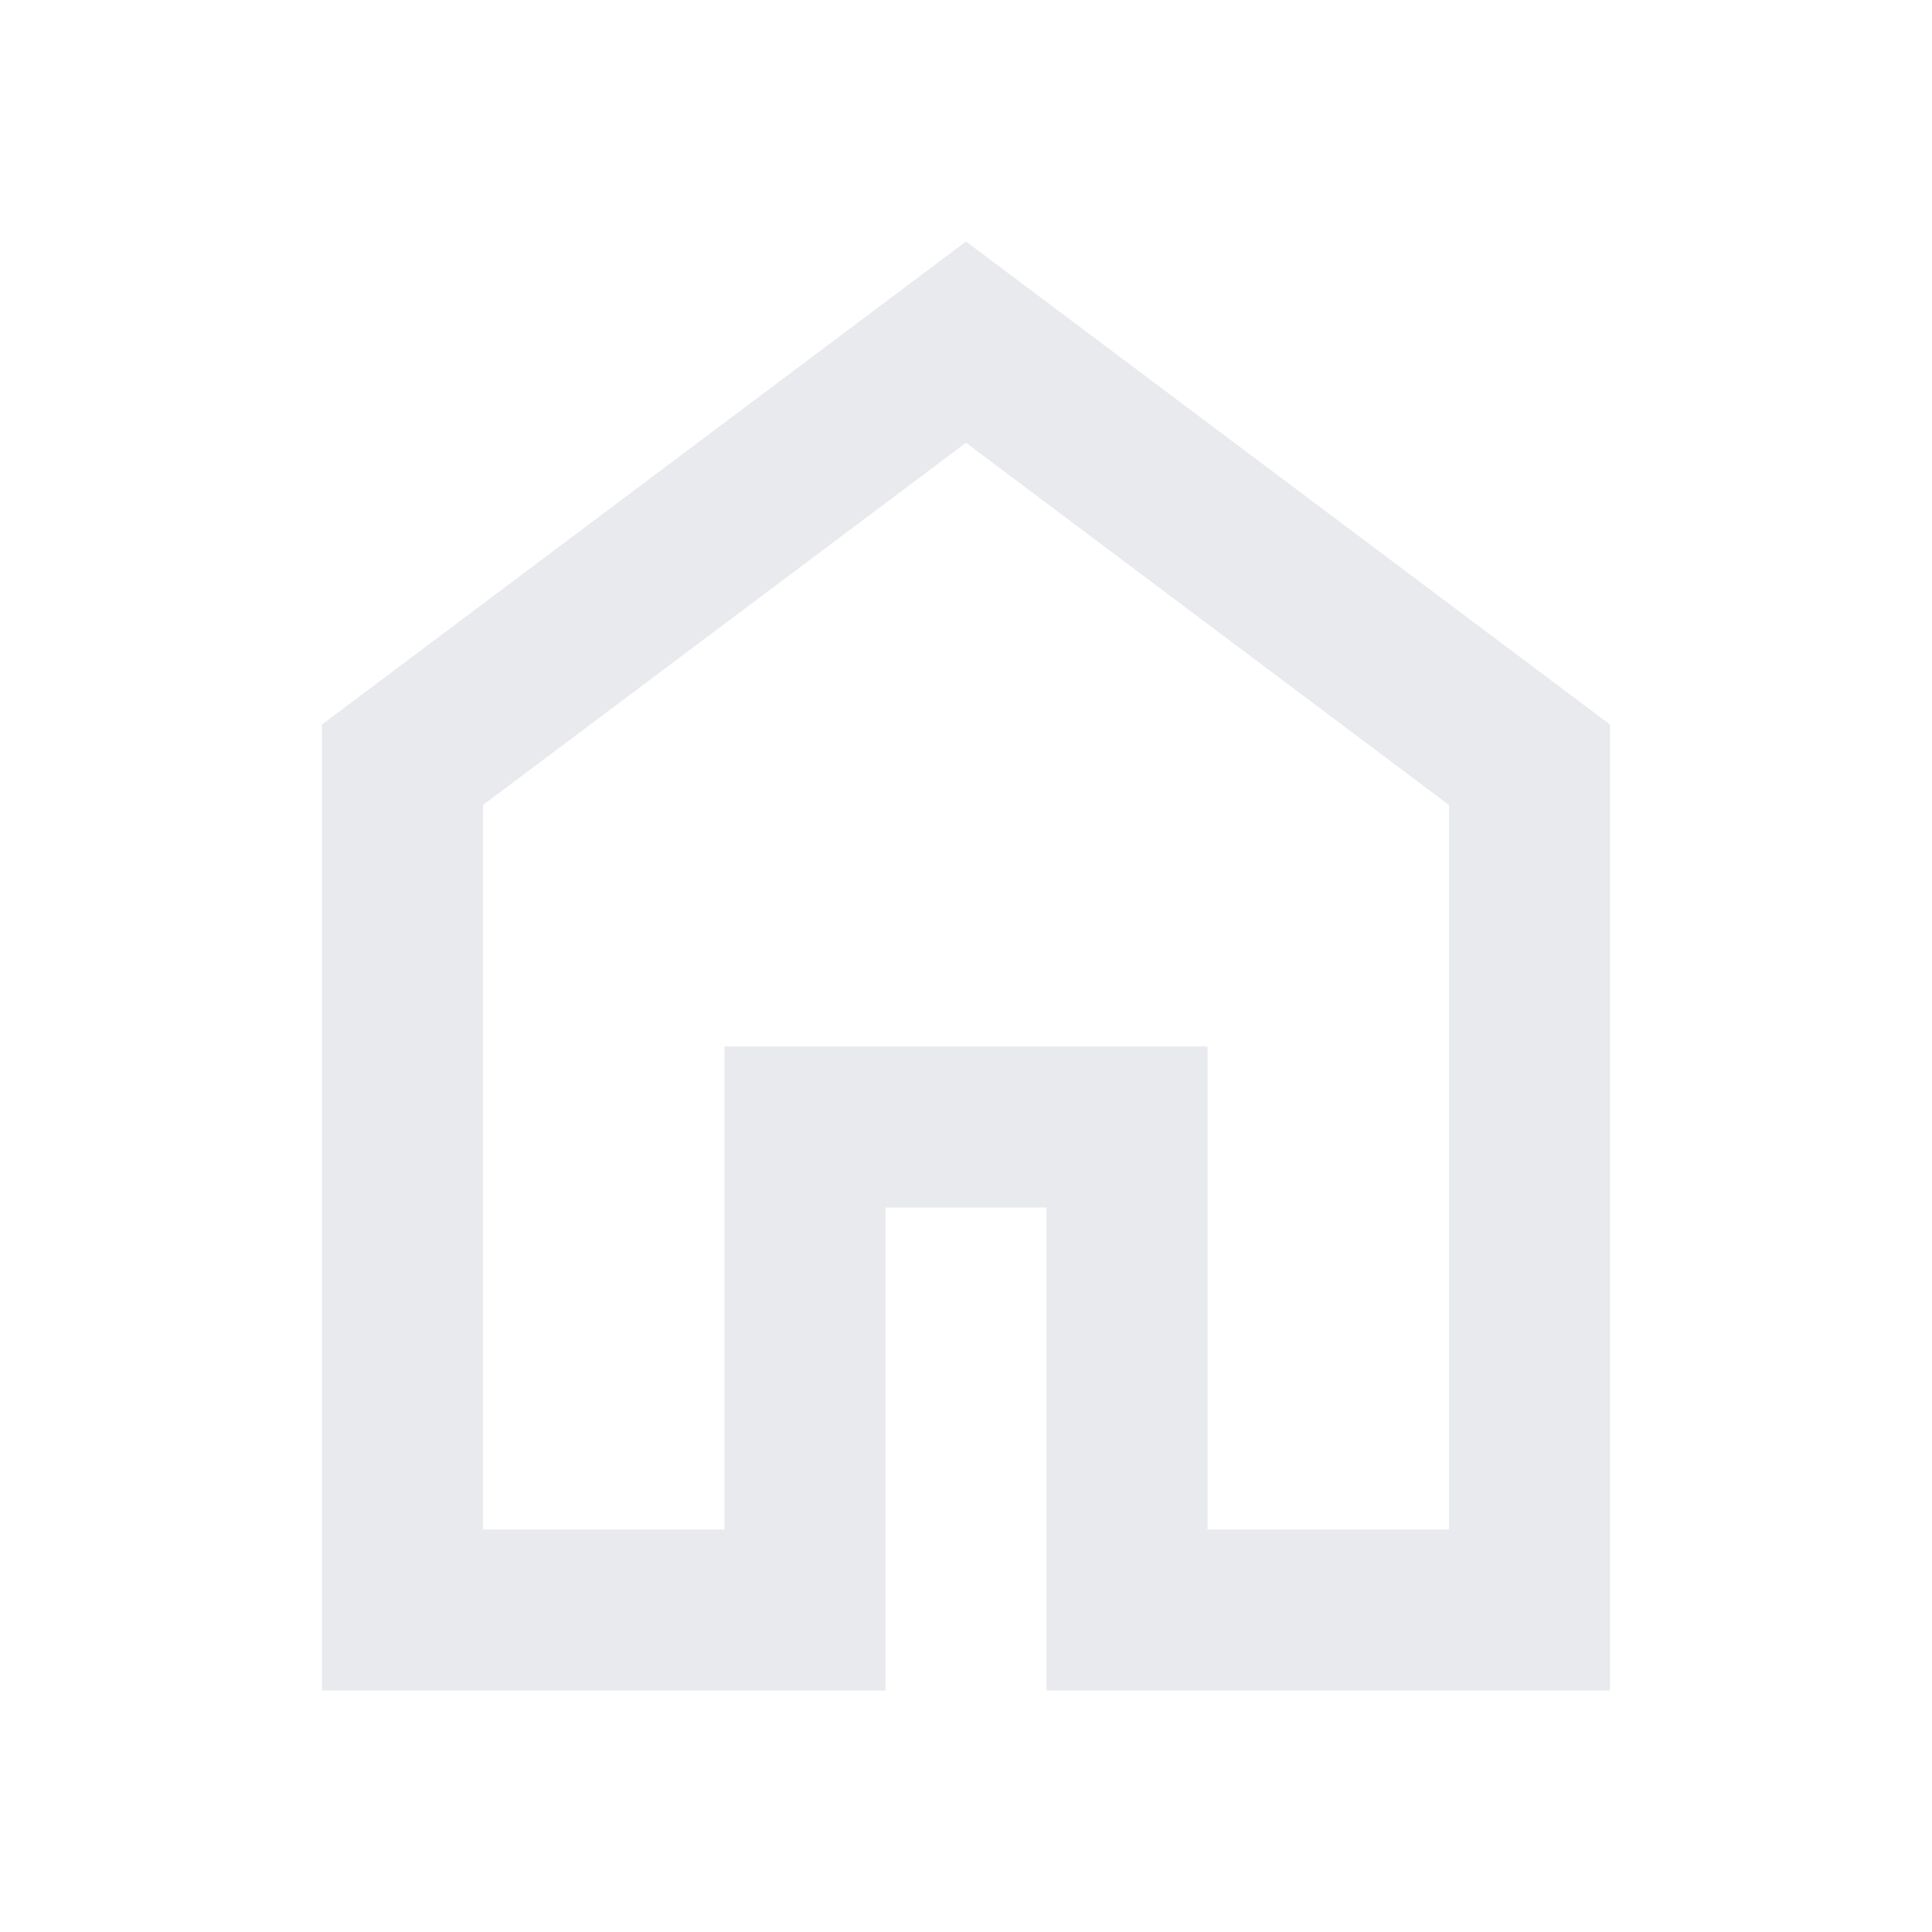
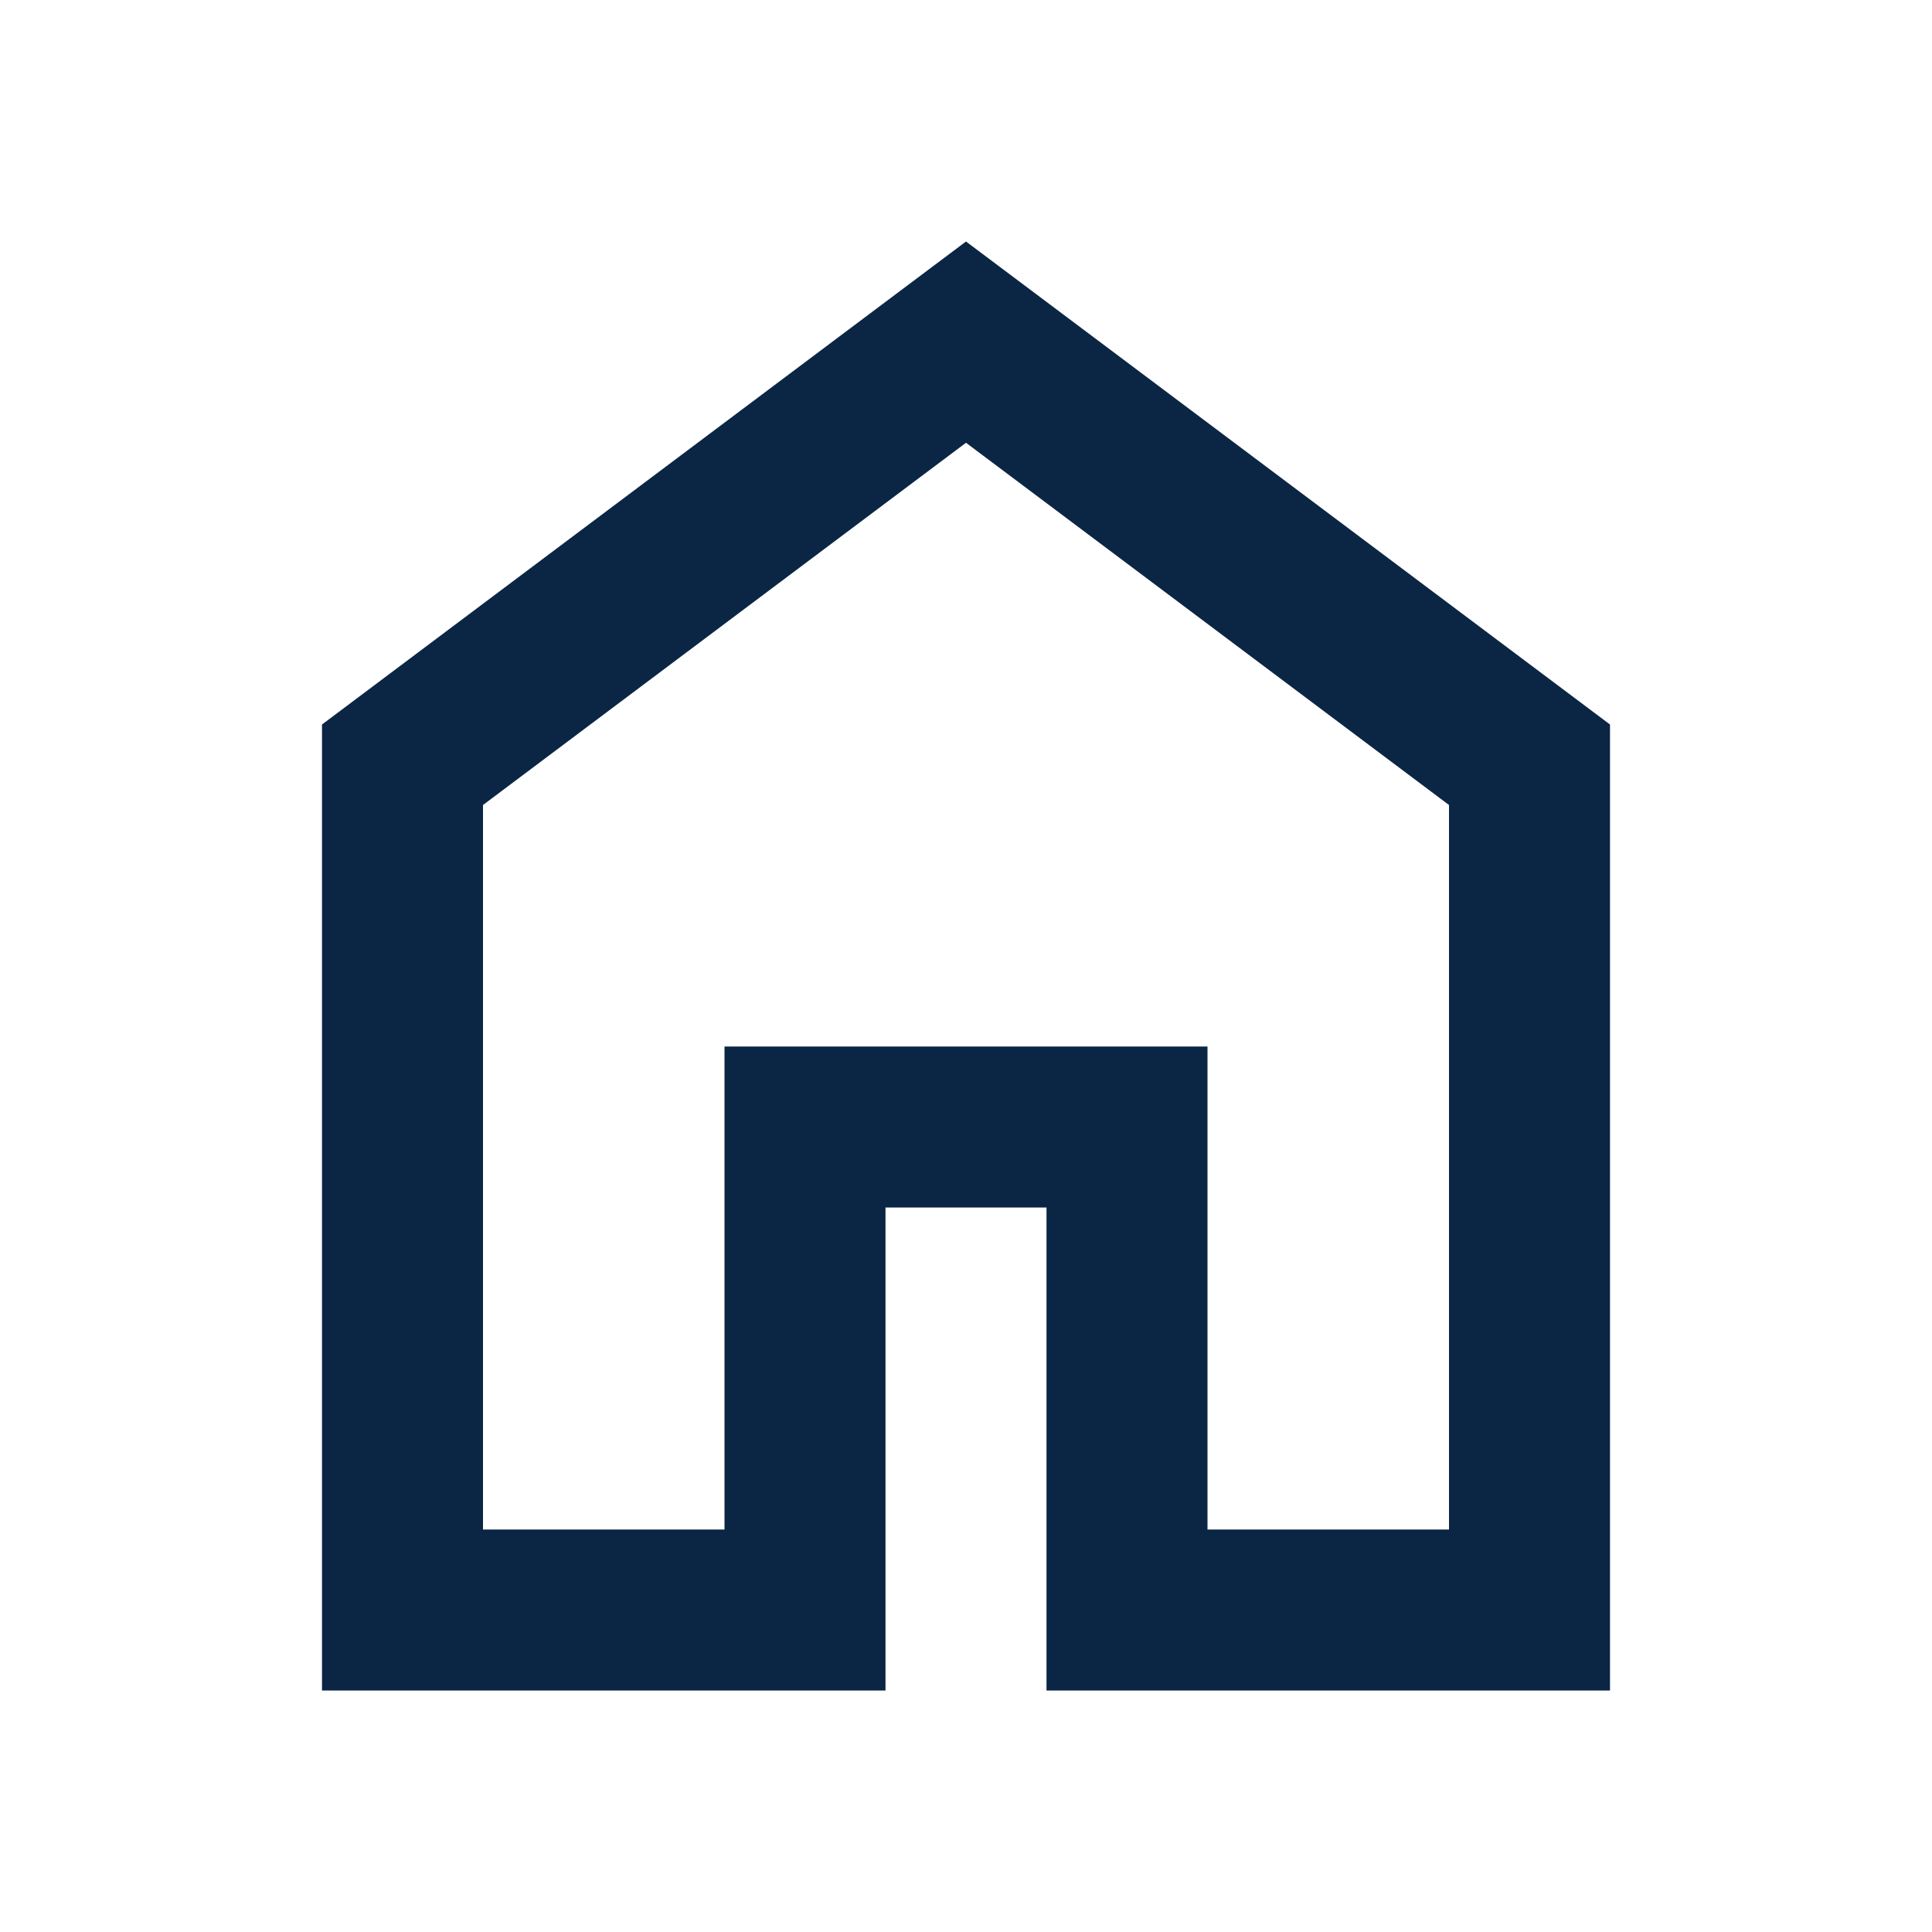
- <svg xmlns="http://www.w3.org/2000/svg" height="24px" viewBox="0 -960 960 960" width="24px" fill="#e8eaed">
+ <svg xmlns="http://www.w3.org/2000/svg" height="24px" viewBox="0 -960 960 960" width="24px" fill="#0b2545">
  <path d="M240-200h120v-240h240v240h120v-360L480-740 240-560v360Zm-80 80v-480l320-240 320 240v480H520v-240h-80v240H160Zm320-350Z" />
</svg>
